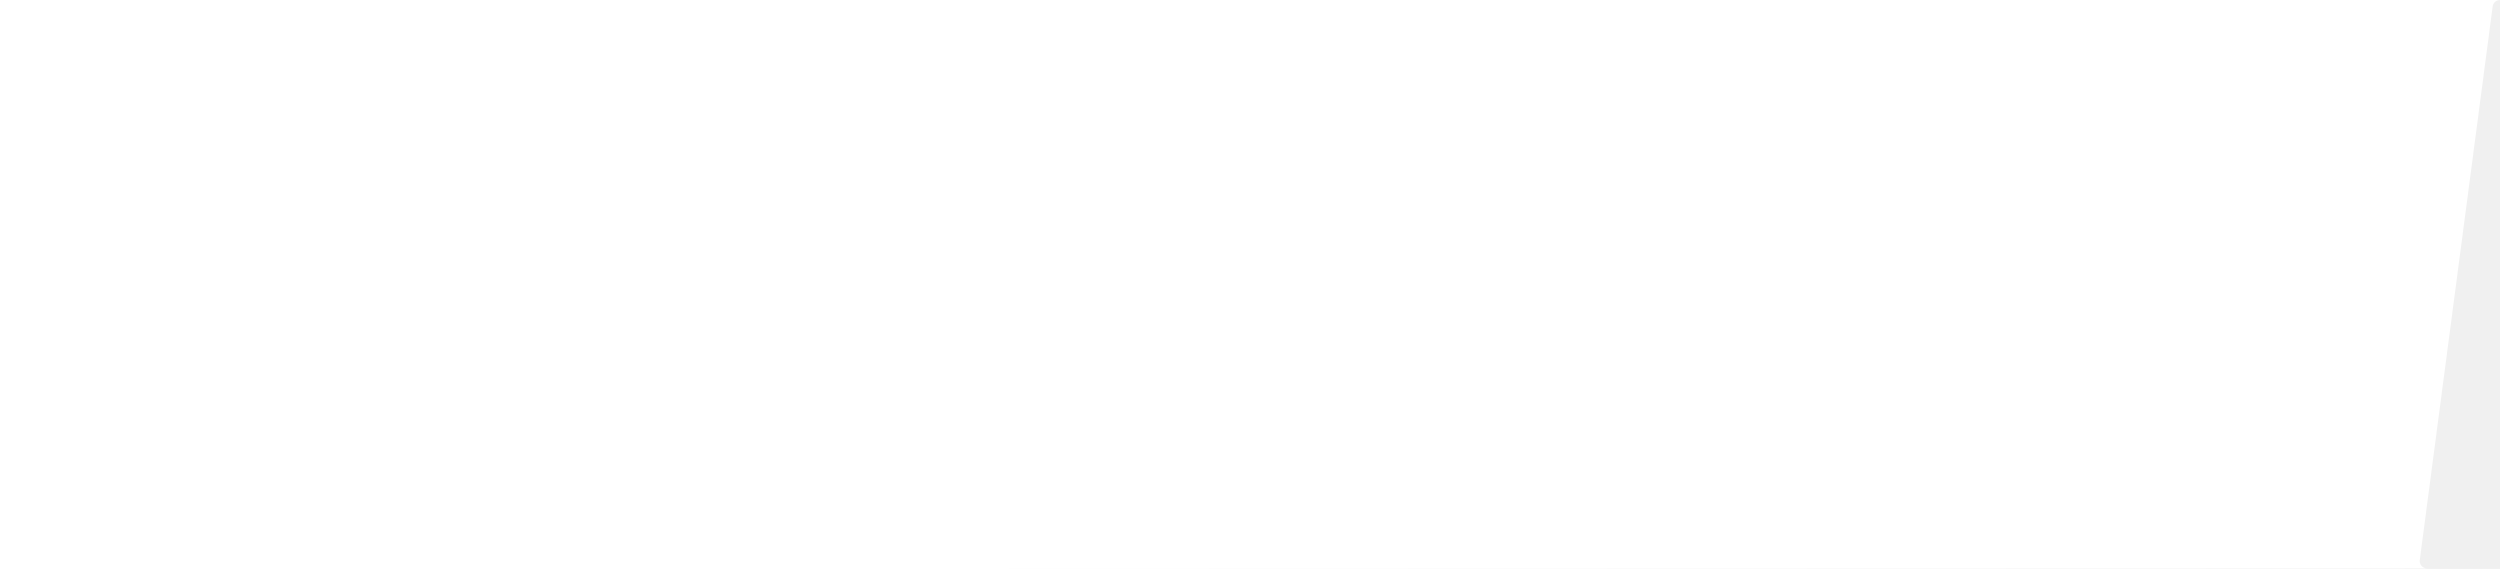
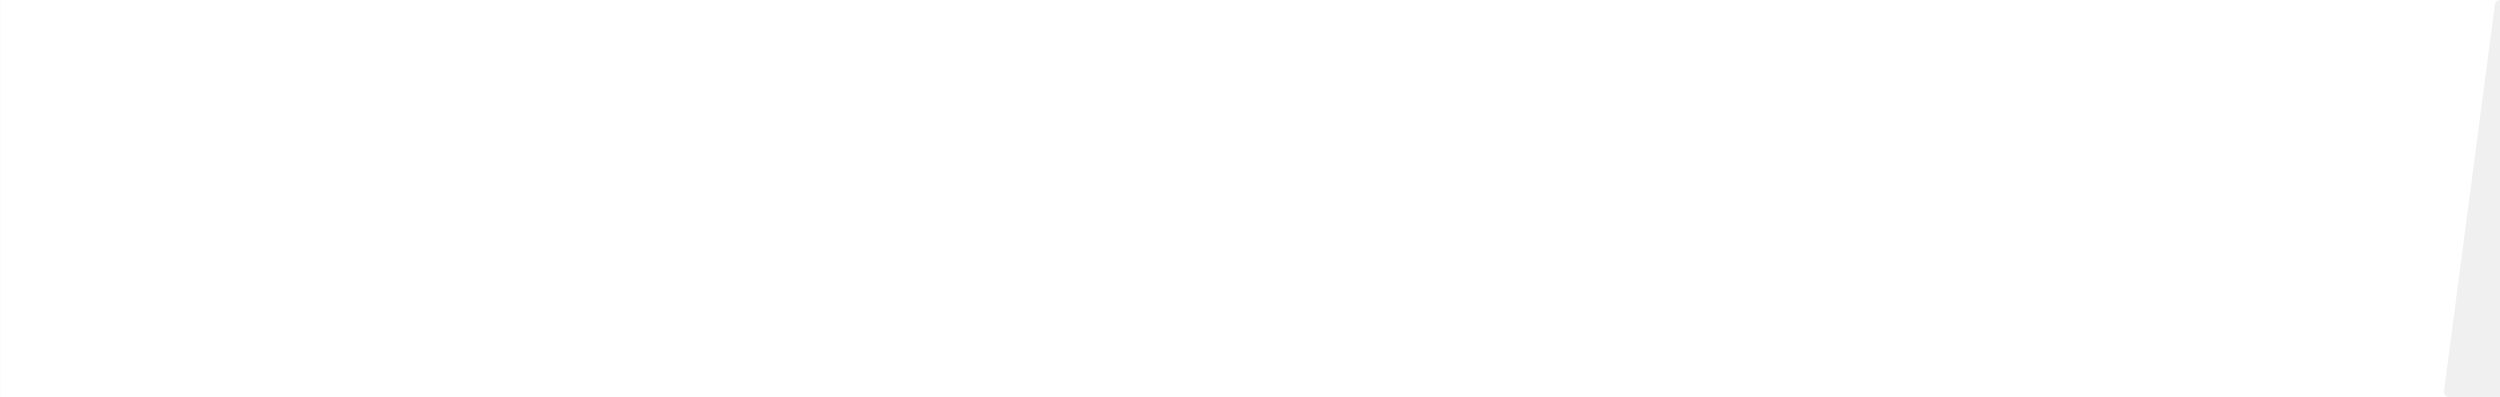
- <svg xmlns="http://www.w3.org/2000/svg" height="615" viewBox="0 0 2705 615" width="2705">
-   <path d="m-39.661 616v-616h2744.654c-4.015 0-7.408 2.975-7.932 6.956l-78.863 599c-.046.346-.068.695-.068 1.044 0 4.418 3.582 8 8 8h329.871z" fill="#fff" fill-rule="evenodd" />
+ <svg xmlns="http://www.w3.org/2000/svg" height="615" viewBox="0 0 3874 615" width="3874">
+   <path d="m.352 616v-616h3873.641c-4.015 0-7.408 2.975-7.932 6.956l-78.863 599c-.046.346-.068.695-.068 1.044 0 4.418 3.582 8 8 8h329.871z" fill="#fff" fill-rule="evenodd" />
</svg>
